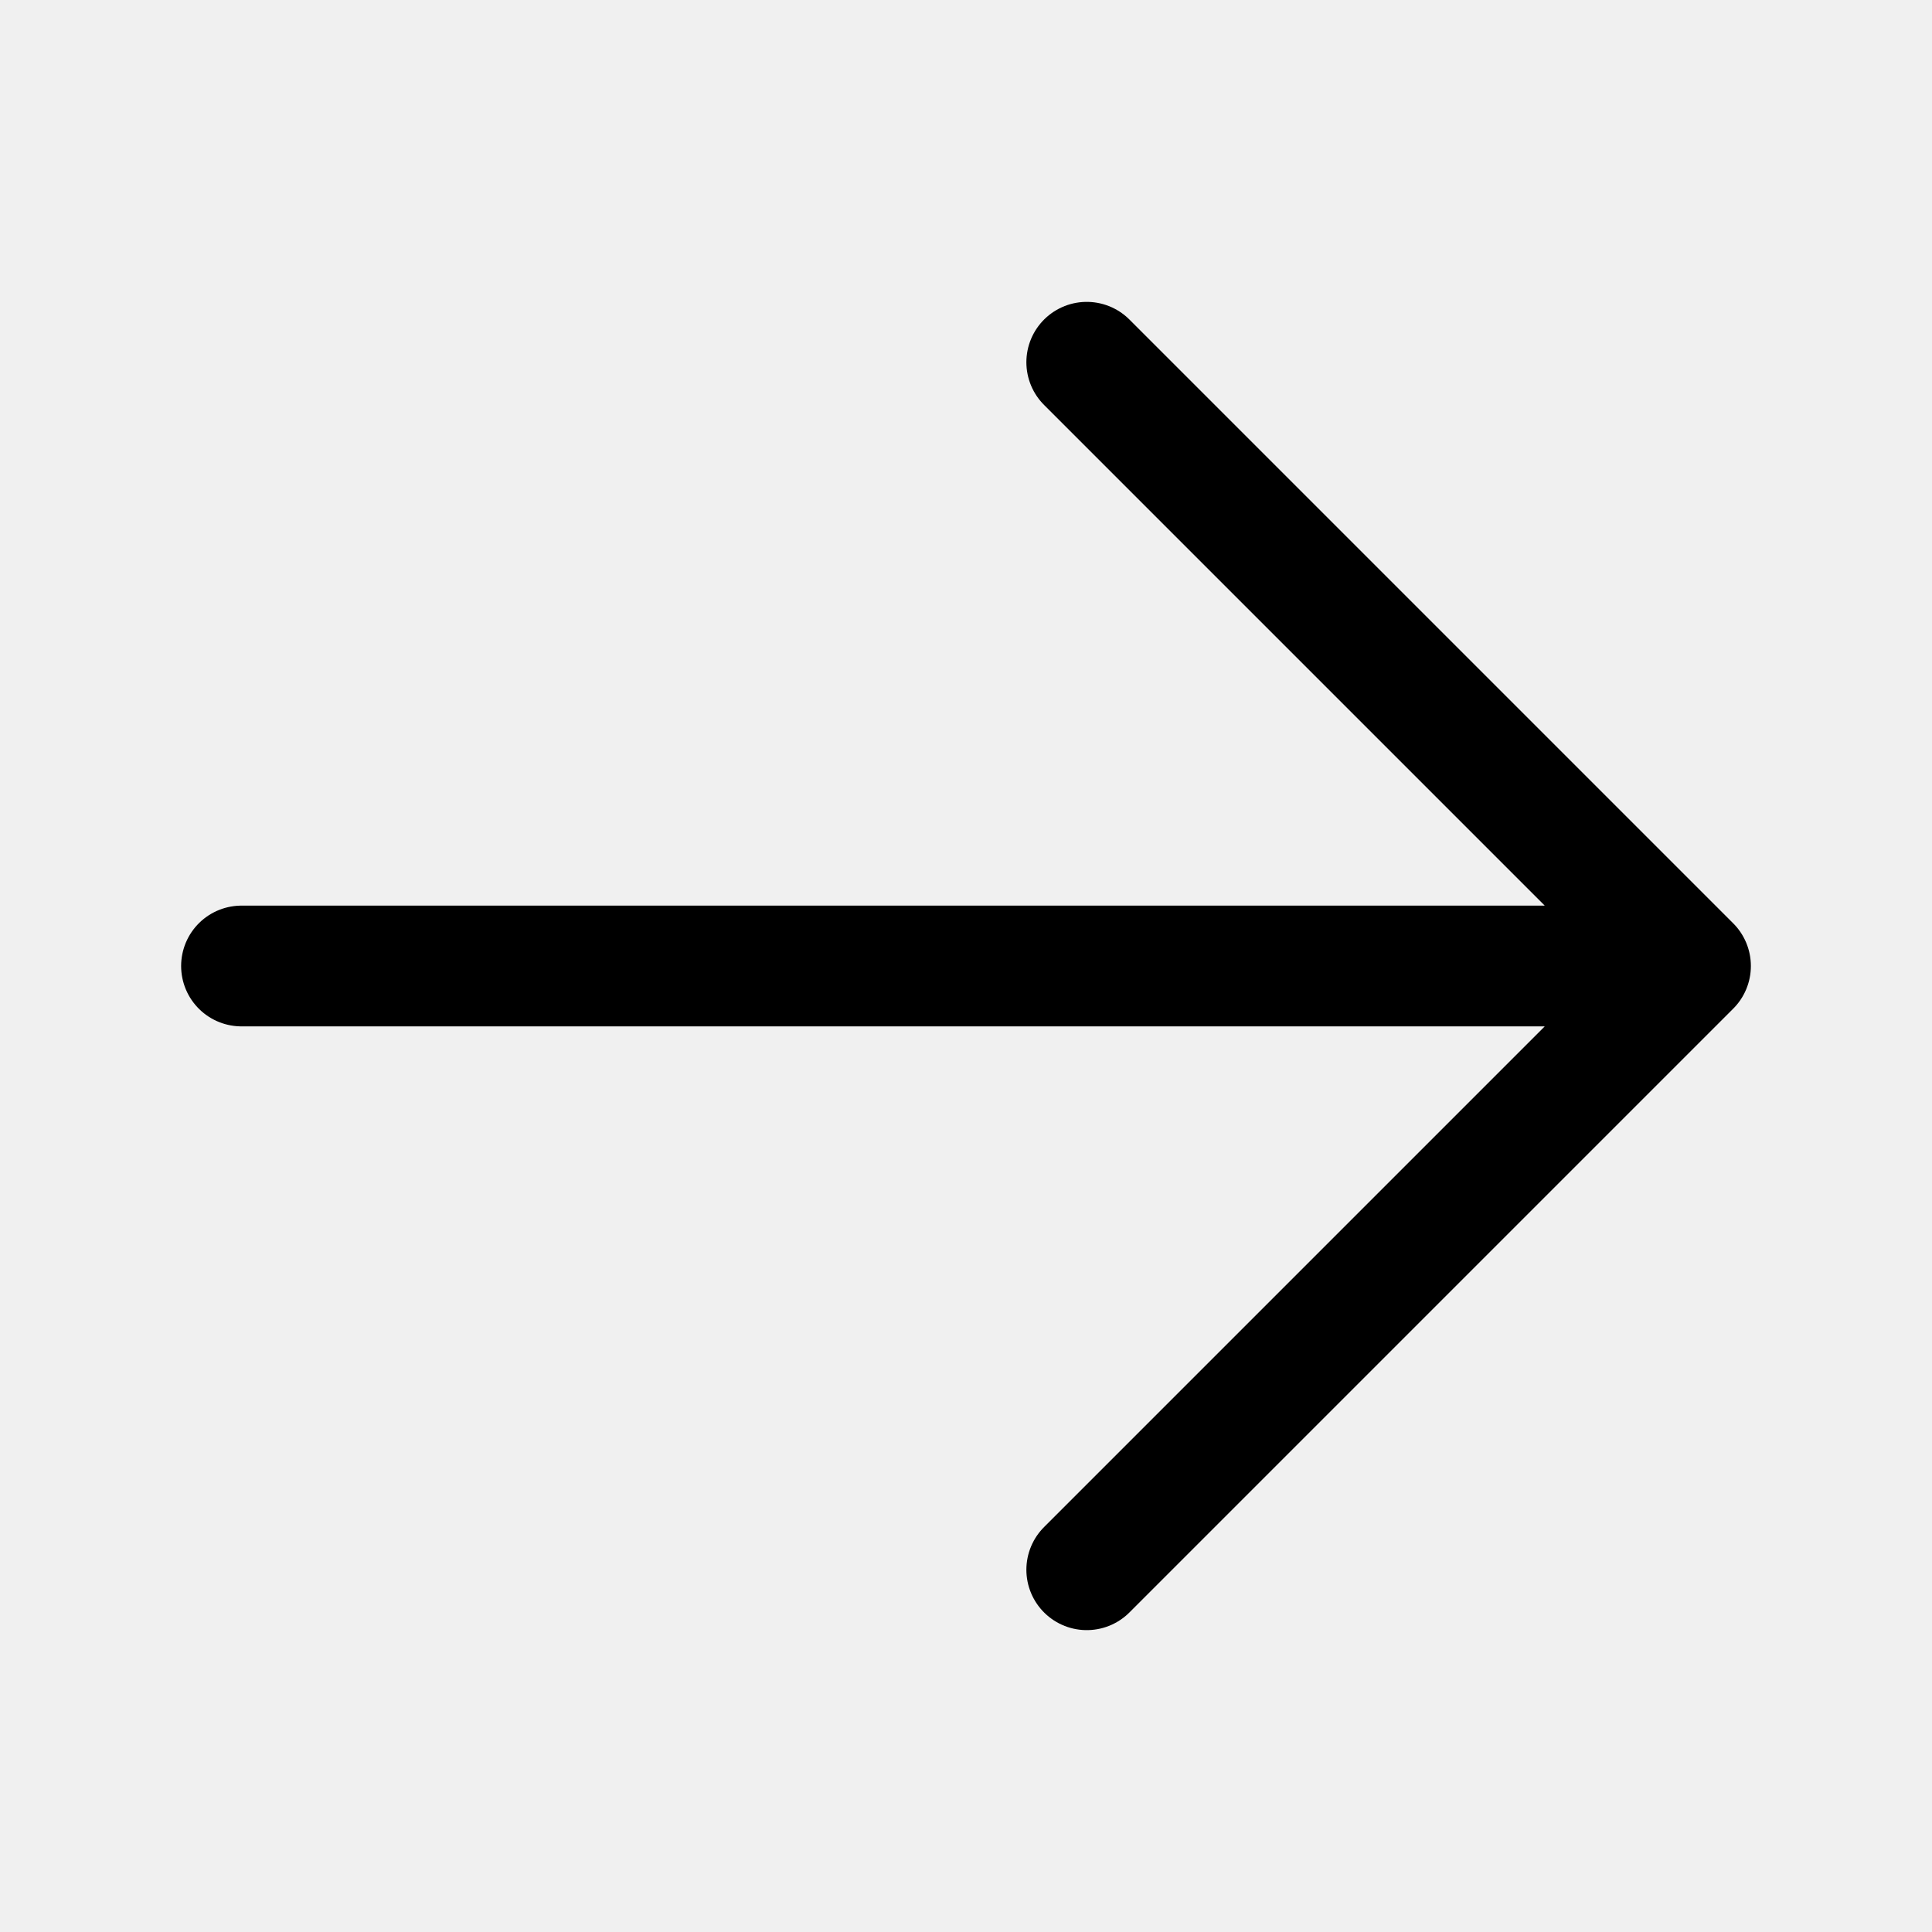
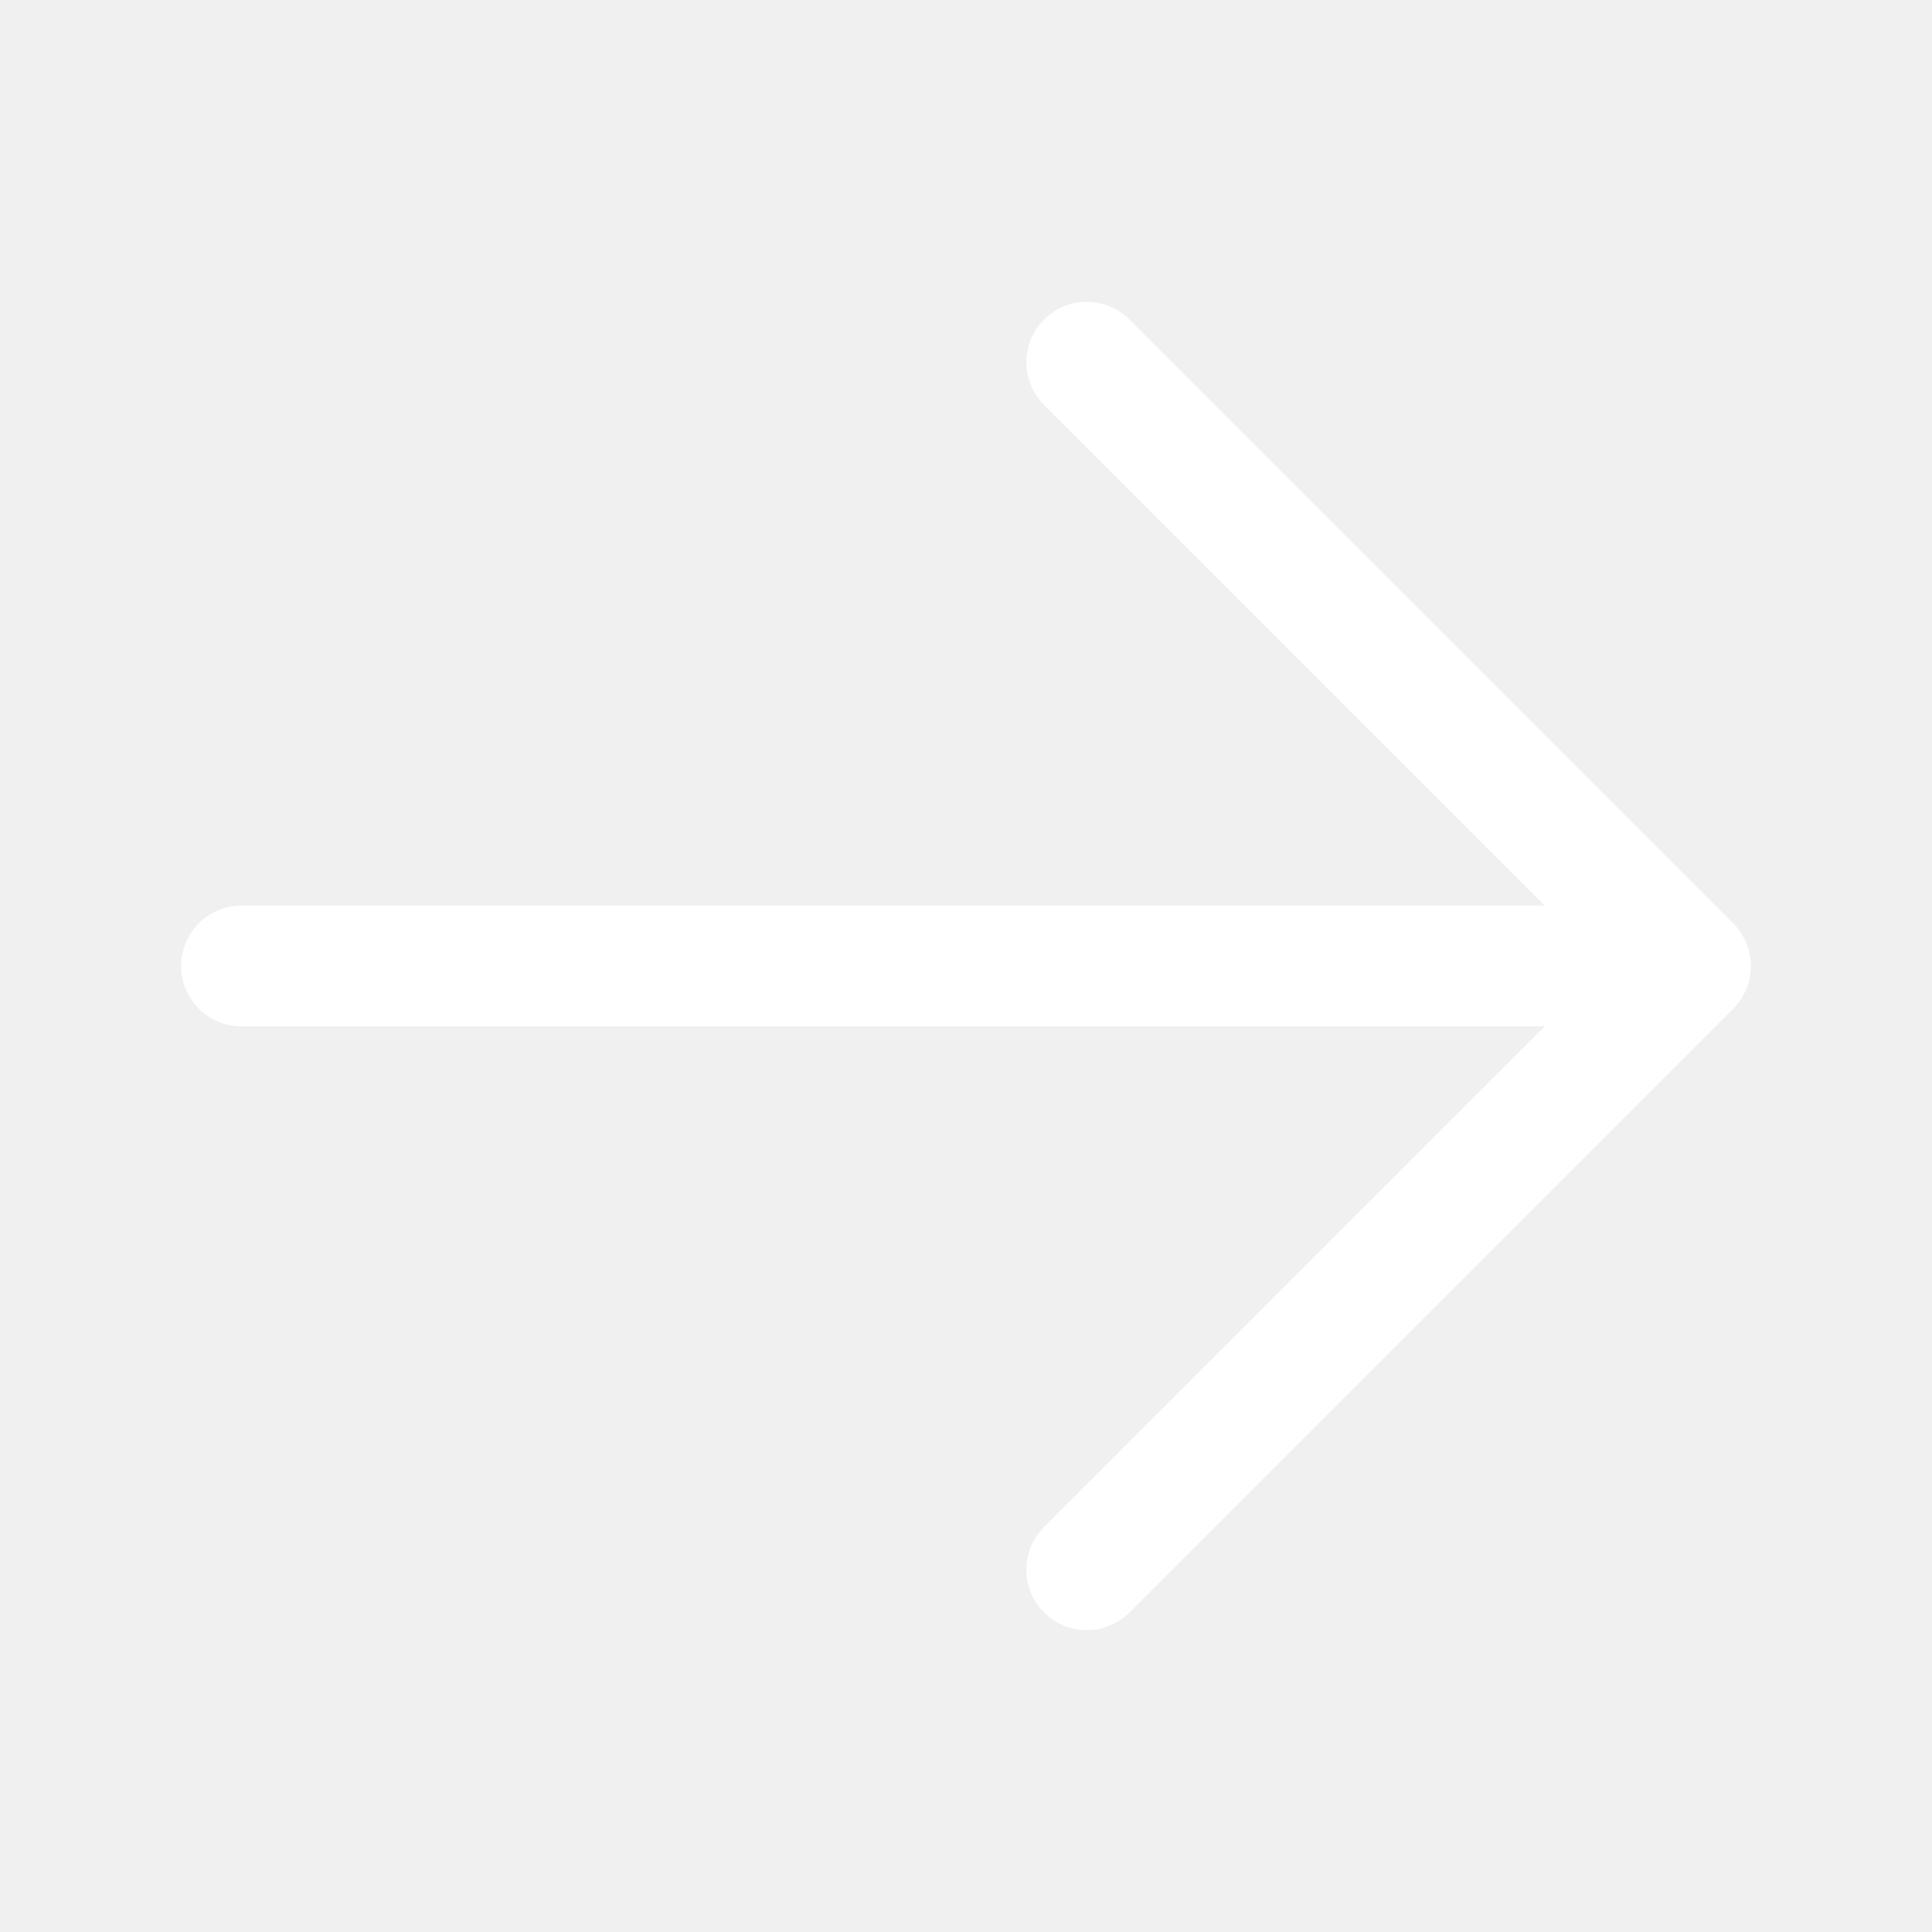
- <svg xmlns="http://www.w3.org/2000/svg" fill="none" viewBox="0 0 24 24" stroke-width="1.5" stroke="currentColor" class="w-6 h-6">
+ <svg xmlns="http://www.w3.org/2000/svg" fill="none" viewBox="0 0 24 24" stroke-width="1.5" stroke="#ffffff" class="w-6 h-6">
  <path stroke-linecap="round" stroke-linejoin="round" d="M13.5 4.5L21 12m0 0l-7.5 7.5M21 12H3" />
</svg>
